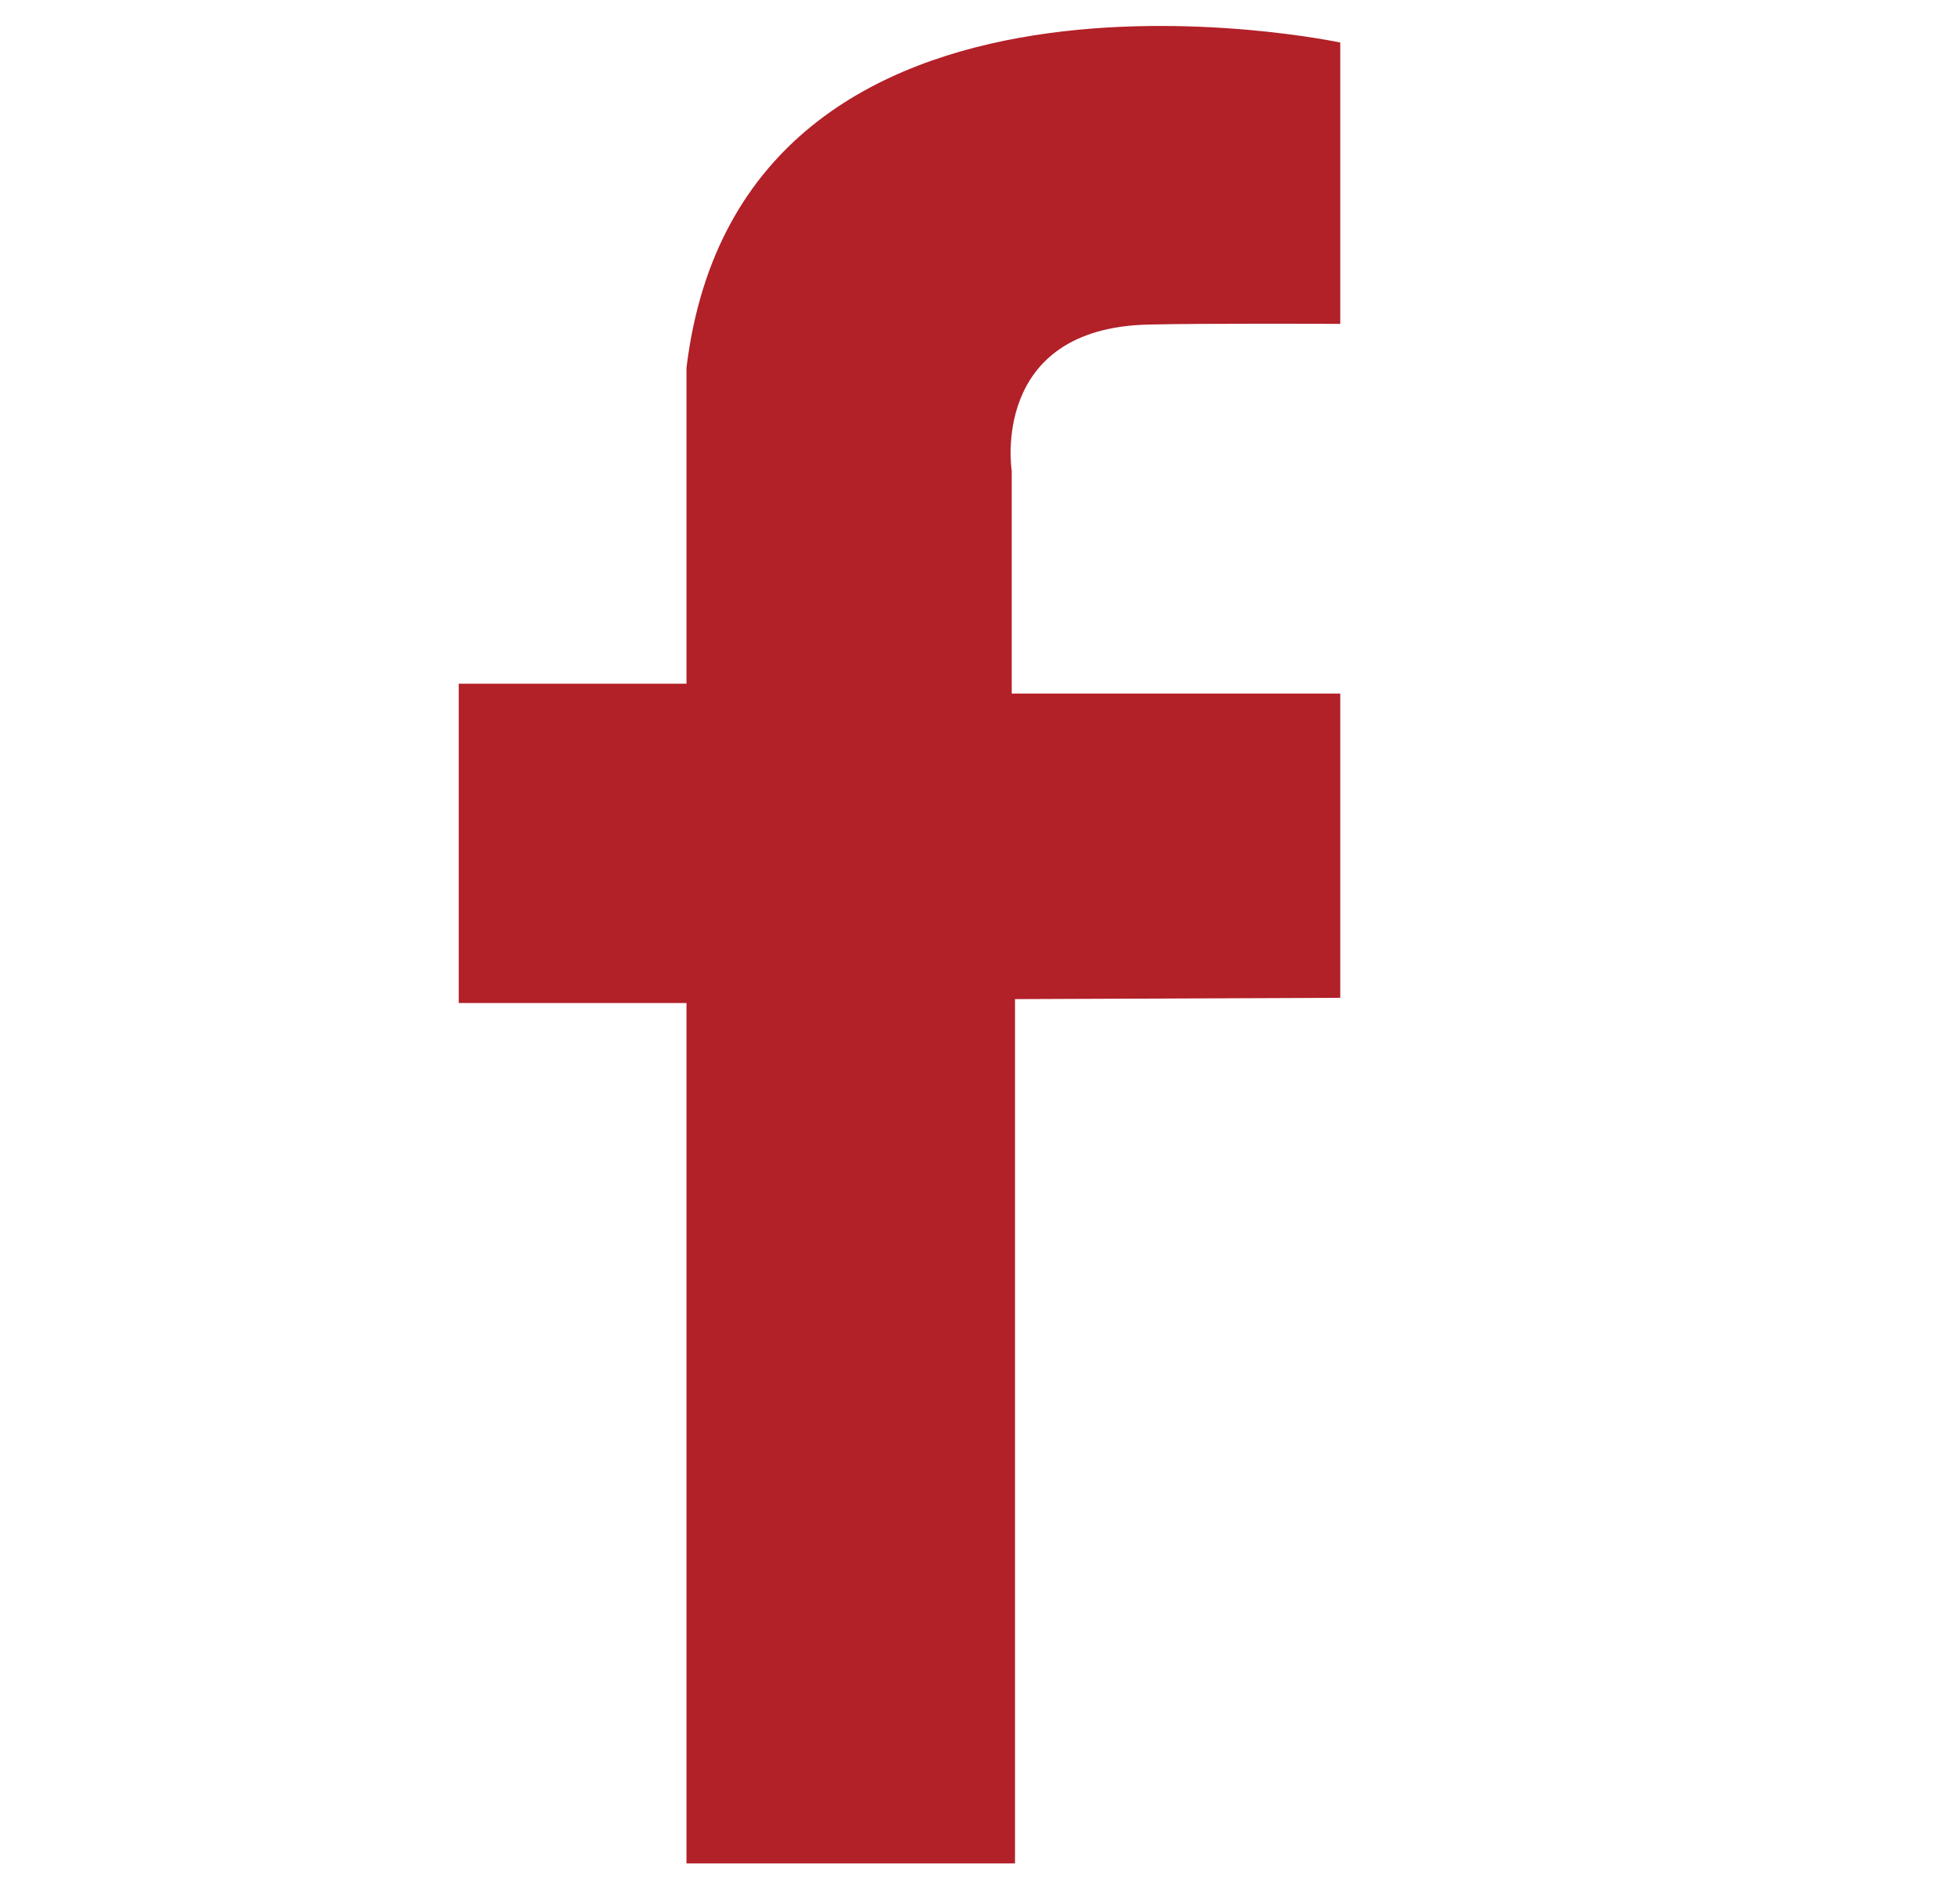
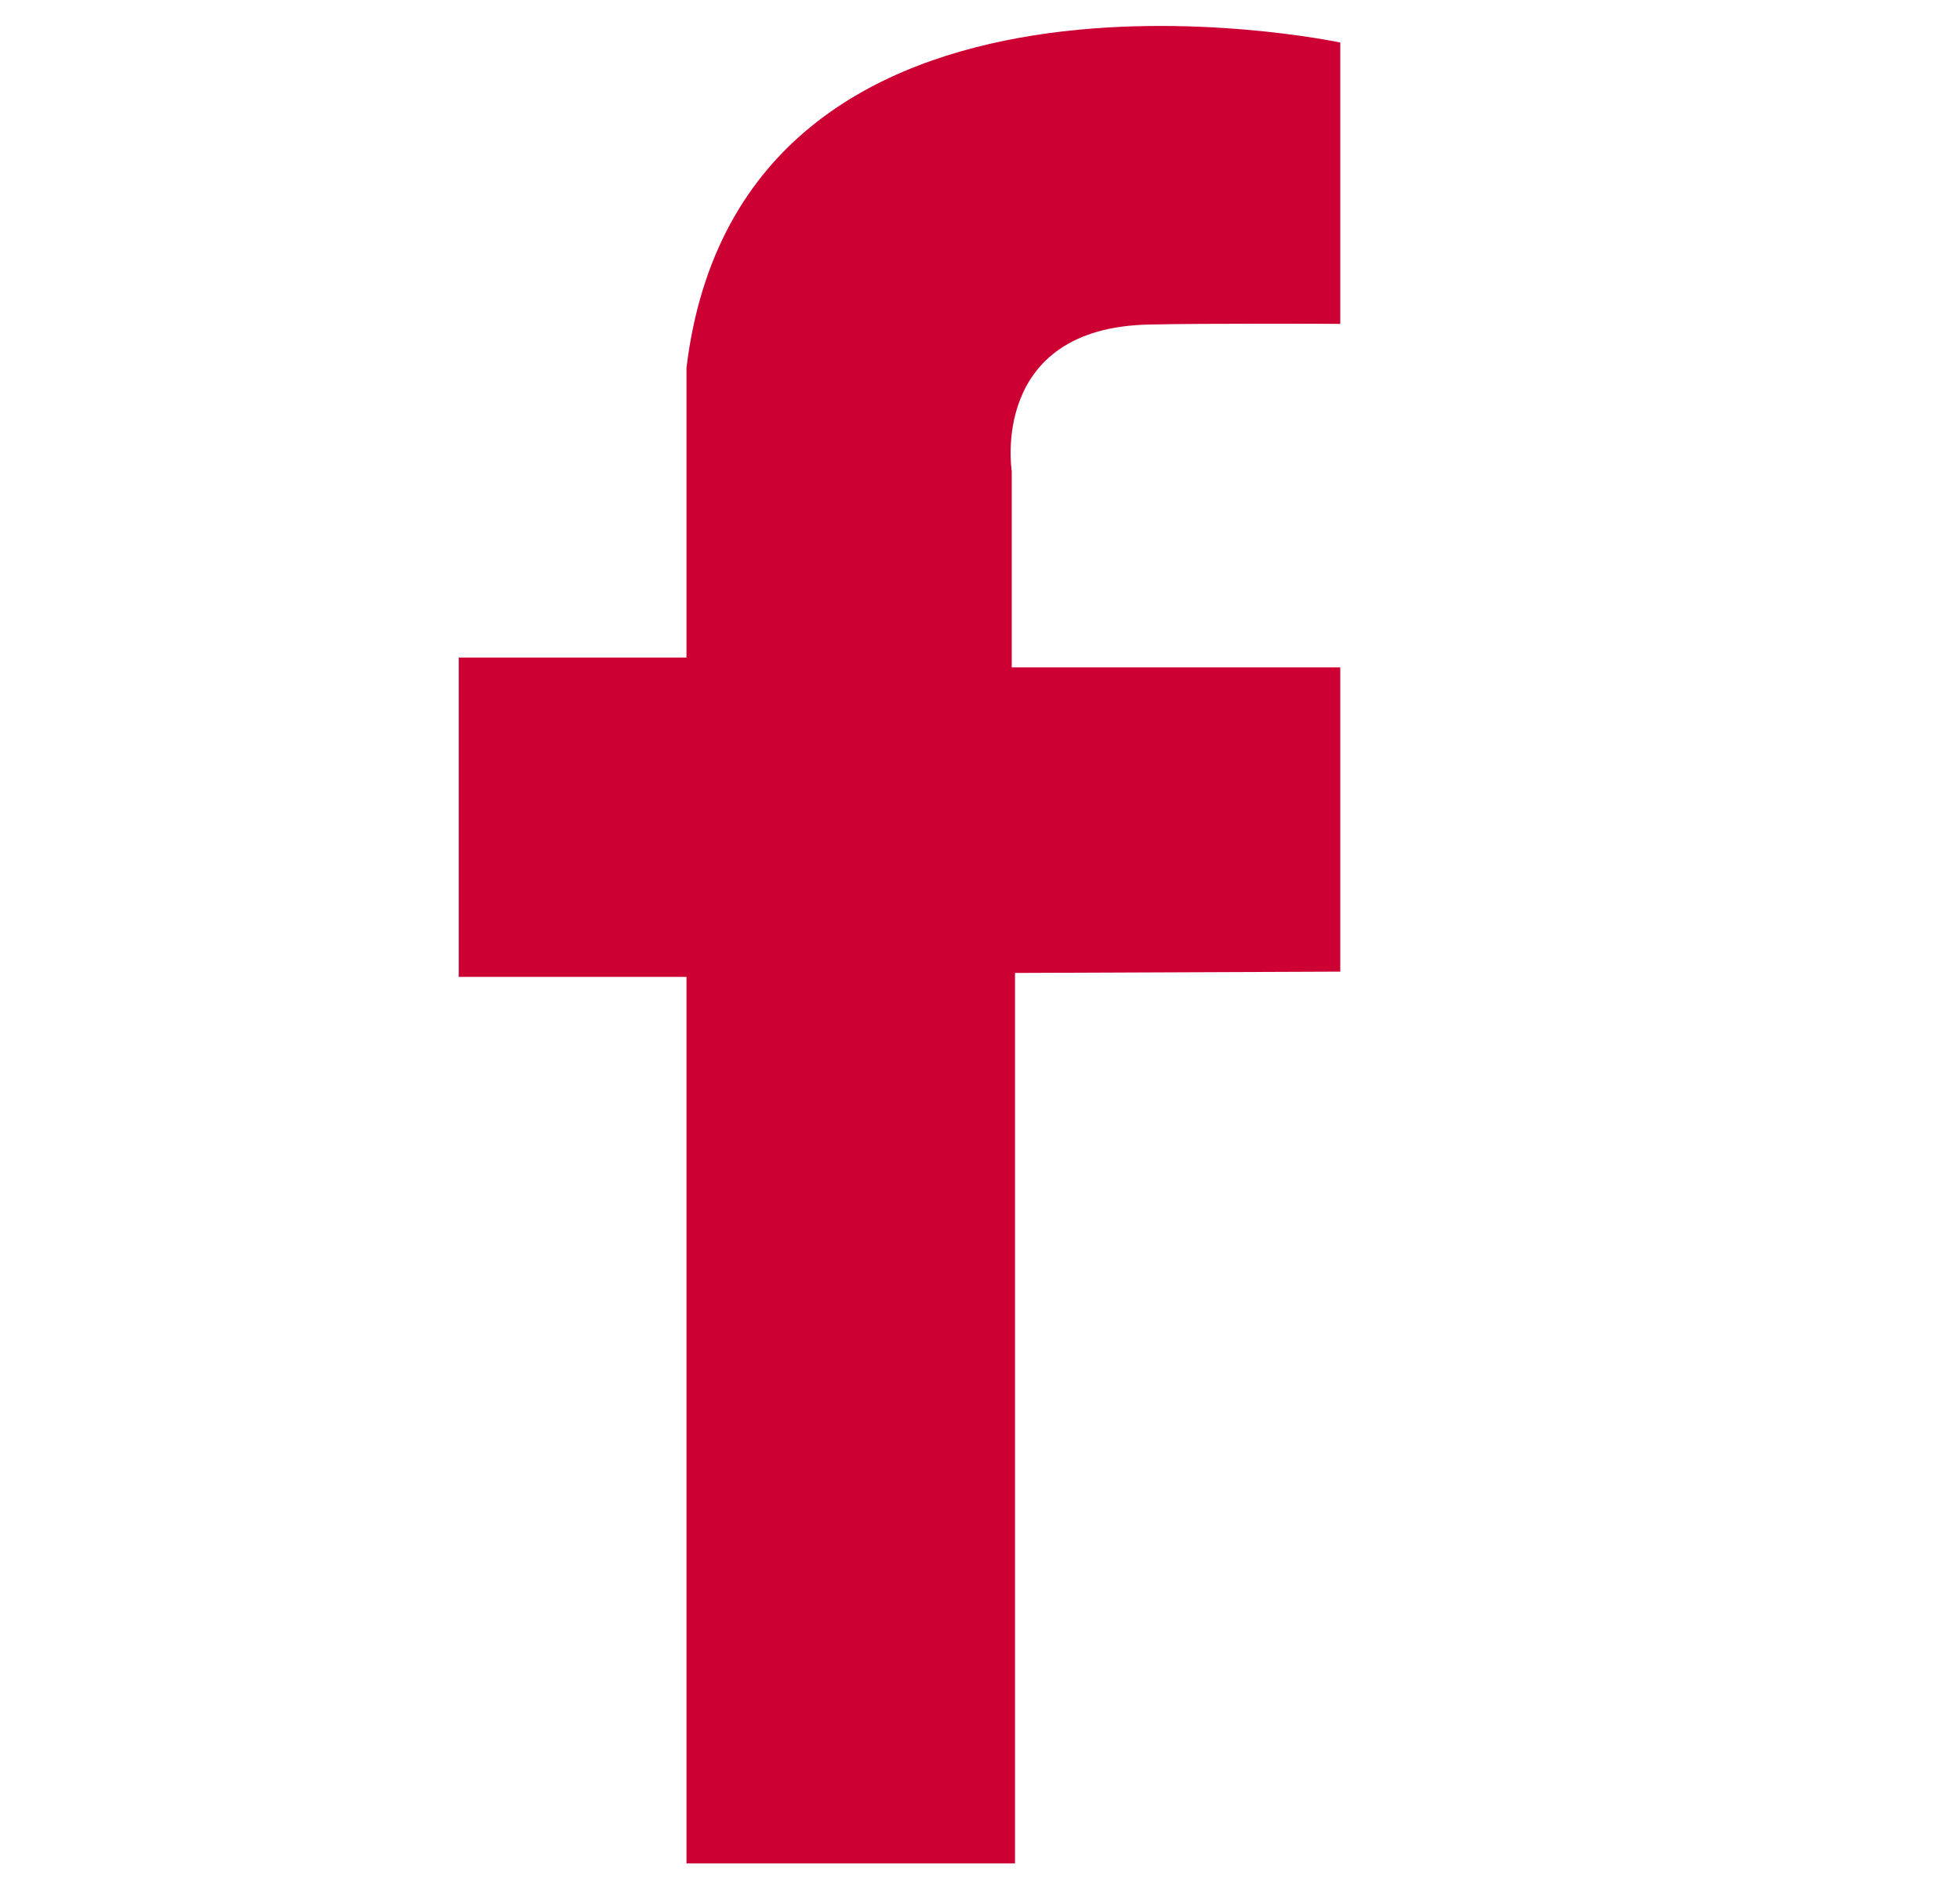
- <svg xmlns="http://www.w3.org/2000/svg" id="Layer_1" data-name="Layer 1" viewBox="0 0 299.5 289.3">
-   <path d="M204.8,49.5V6.5S113.3-13,104.9,56.2v48.3H70.1v48.8h34.8V284.8h50.2V152.7l49.7-.2V106H154.6V72s-3.5-21.9,21-22.4C184.5,49.4,204.8,49.5,204.8,49.5Z" fill="#b22028" />
+ <svg xmlns="http://www.w3.org/2000/svg" version="1.1" id="Layer_1" x="0px" y="0px" viewBox="0 0 299.5 289.3" style="enable-background:new 0 0 299.5 289.3;" xml:space="preserve">
+   <style type="text/css">
+ 	.st0{fill:#CC0033;}
+ </style>
+   <path class="st0" d="M204.8,49.5v-43c0,0-91.5-19.5-99.9,49.7v44.3H70.1v48.8h34.8v135.5h50.2V148.7l49.7-0.2V102h-50.2V72  c0,0-3.5-21.9,21-22.4C184.5,49.4,204.8,49.5,204.8,49.5z" />
</svg>
